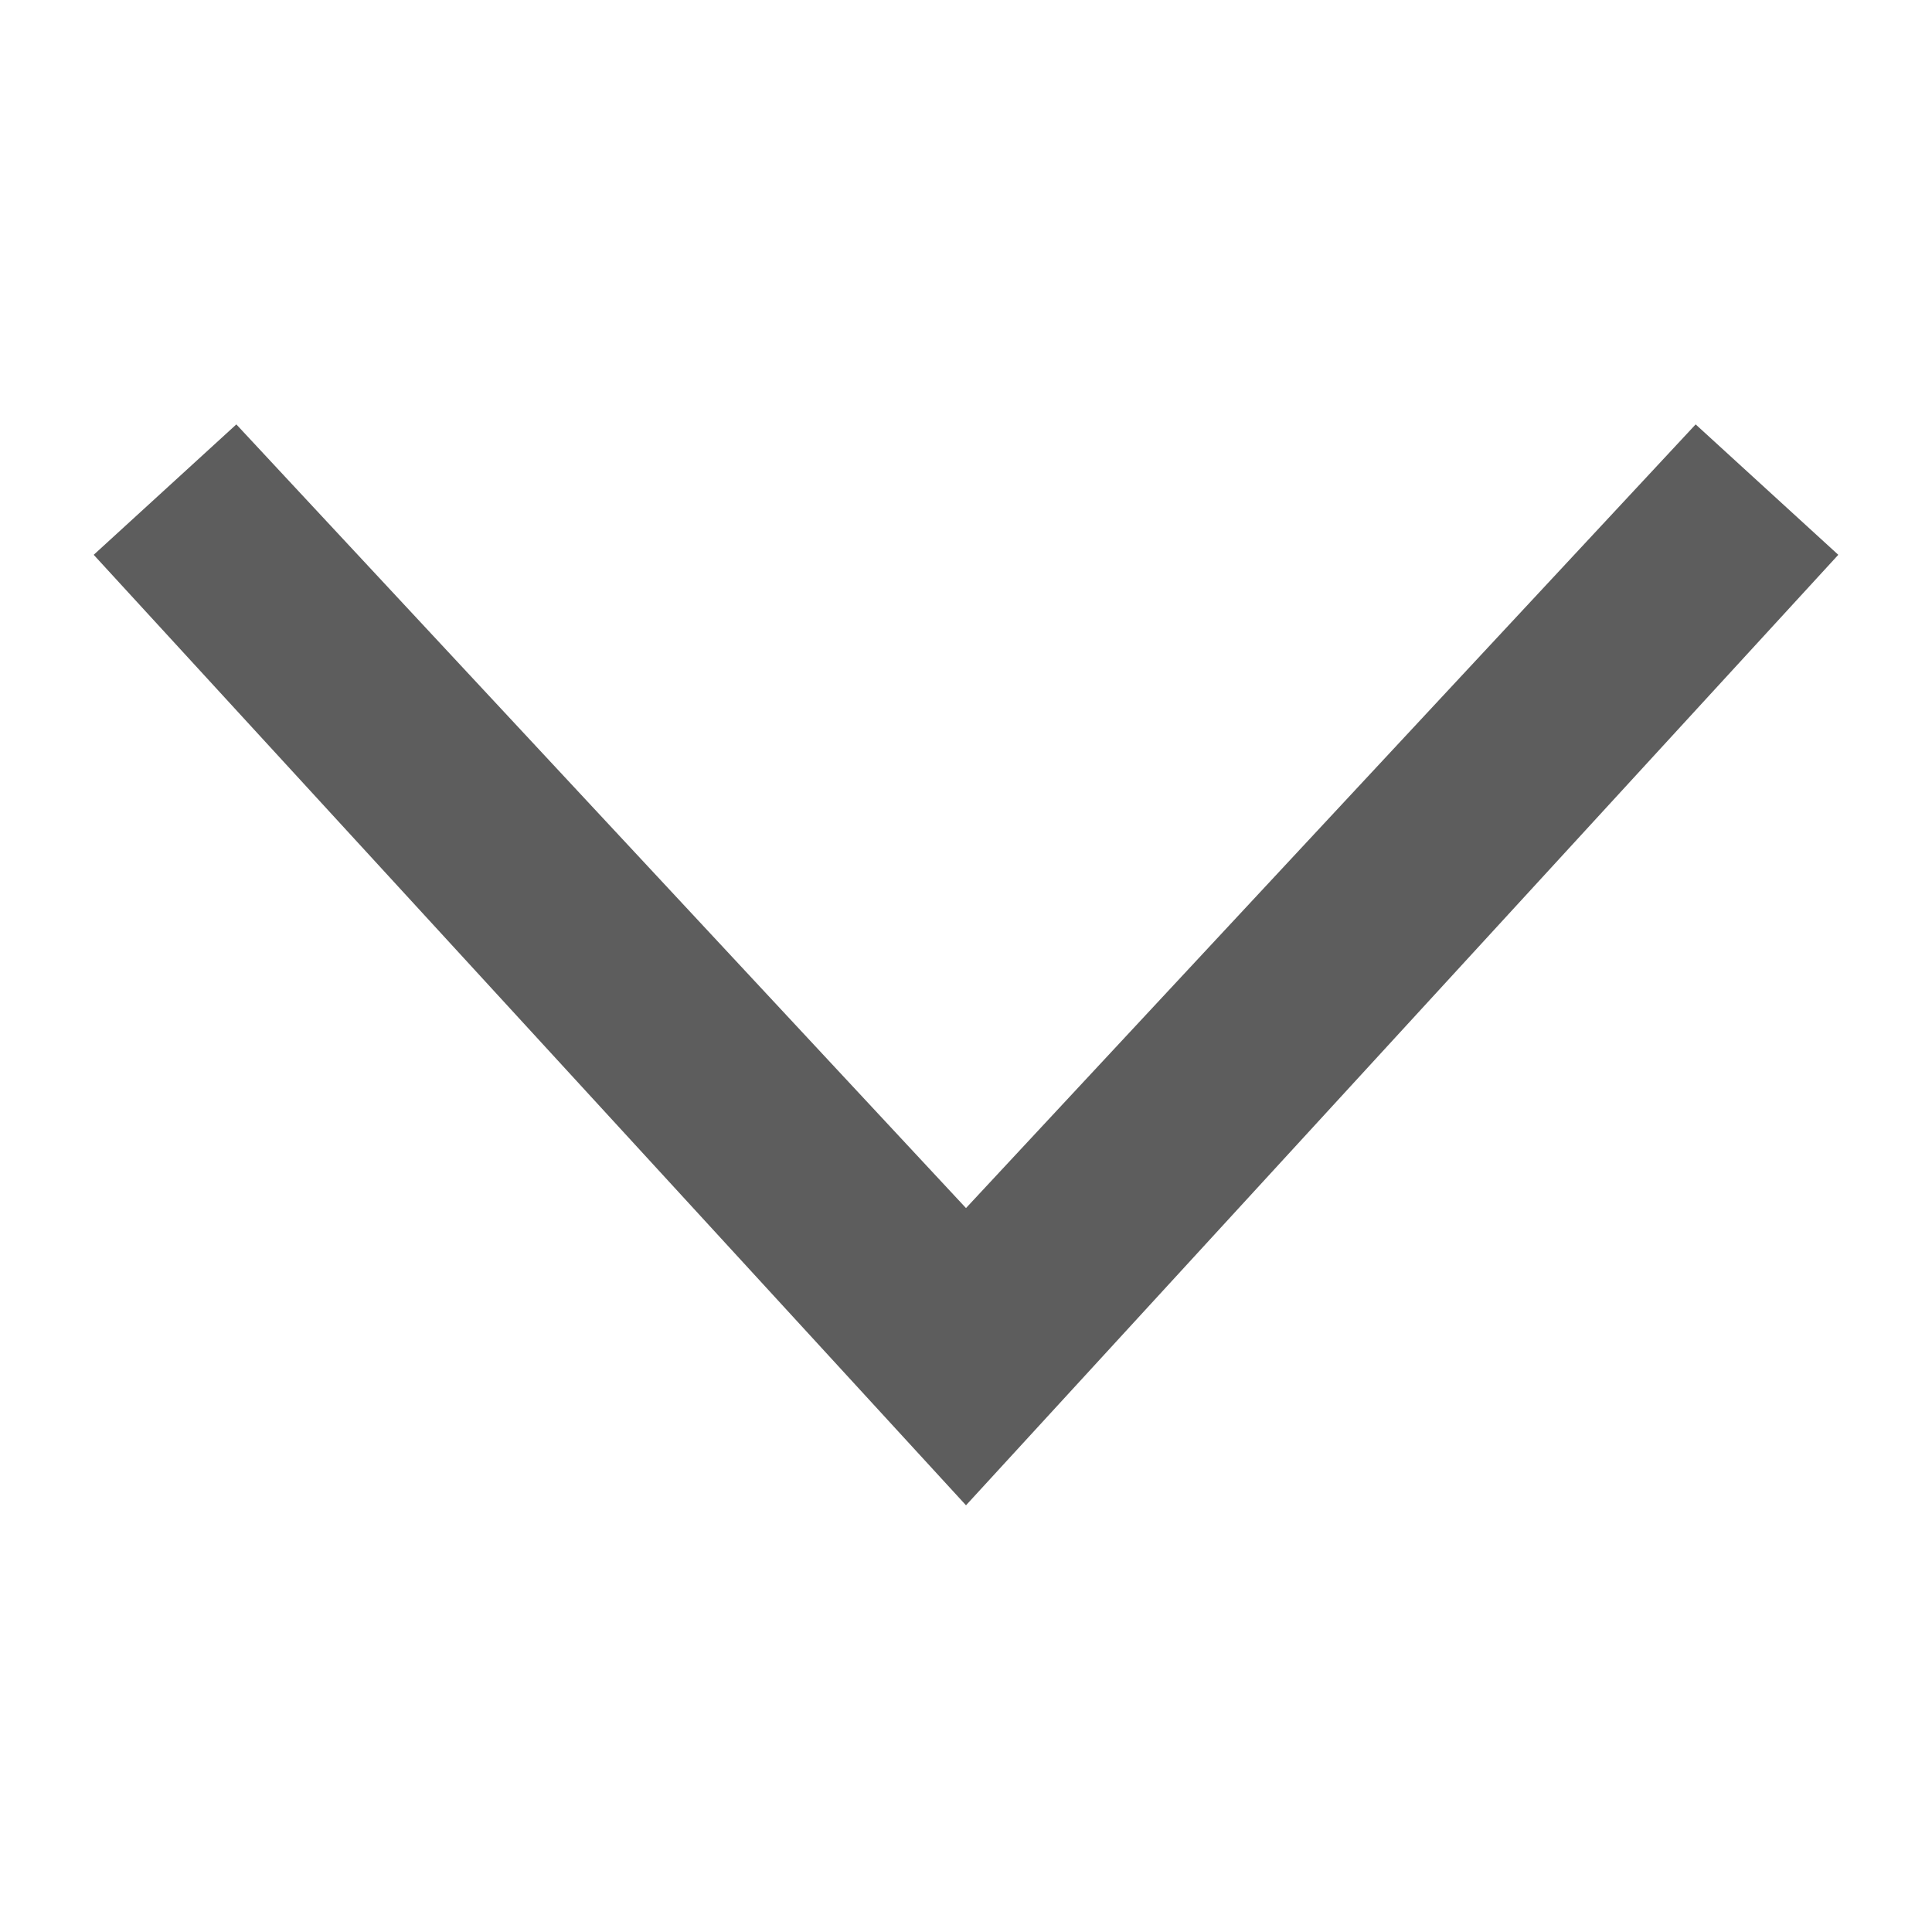
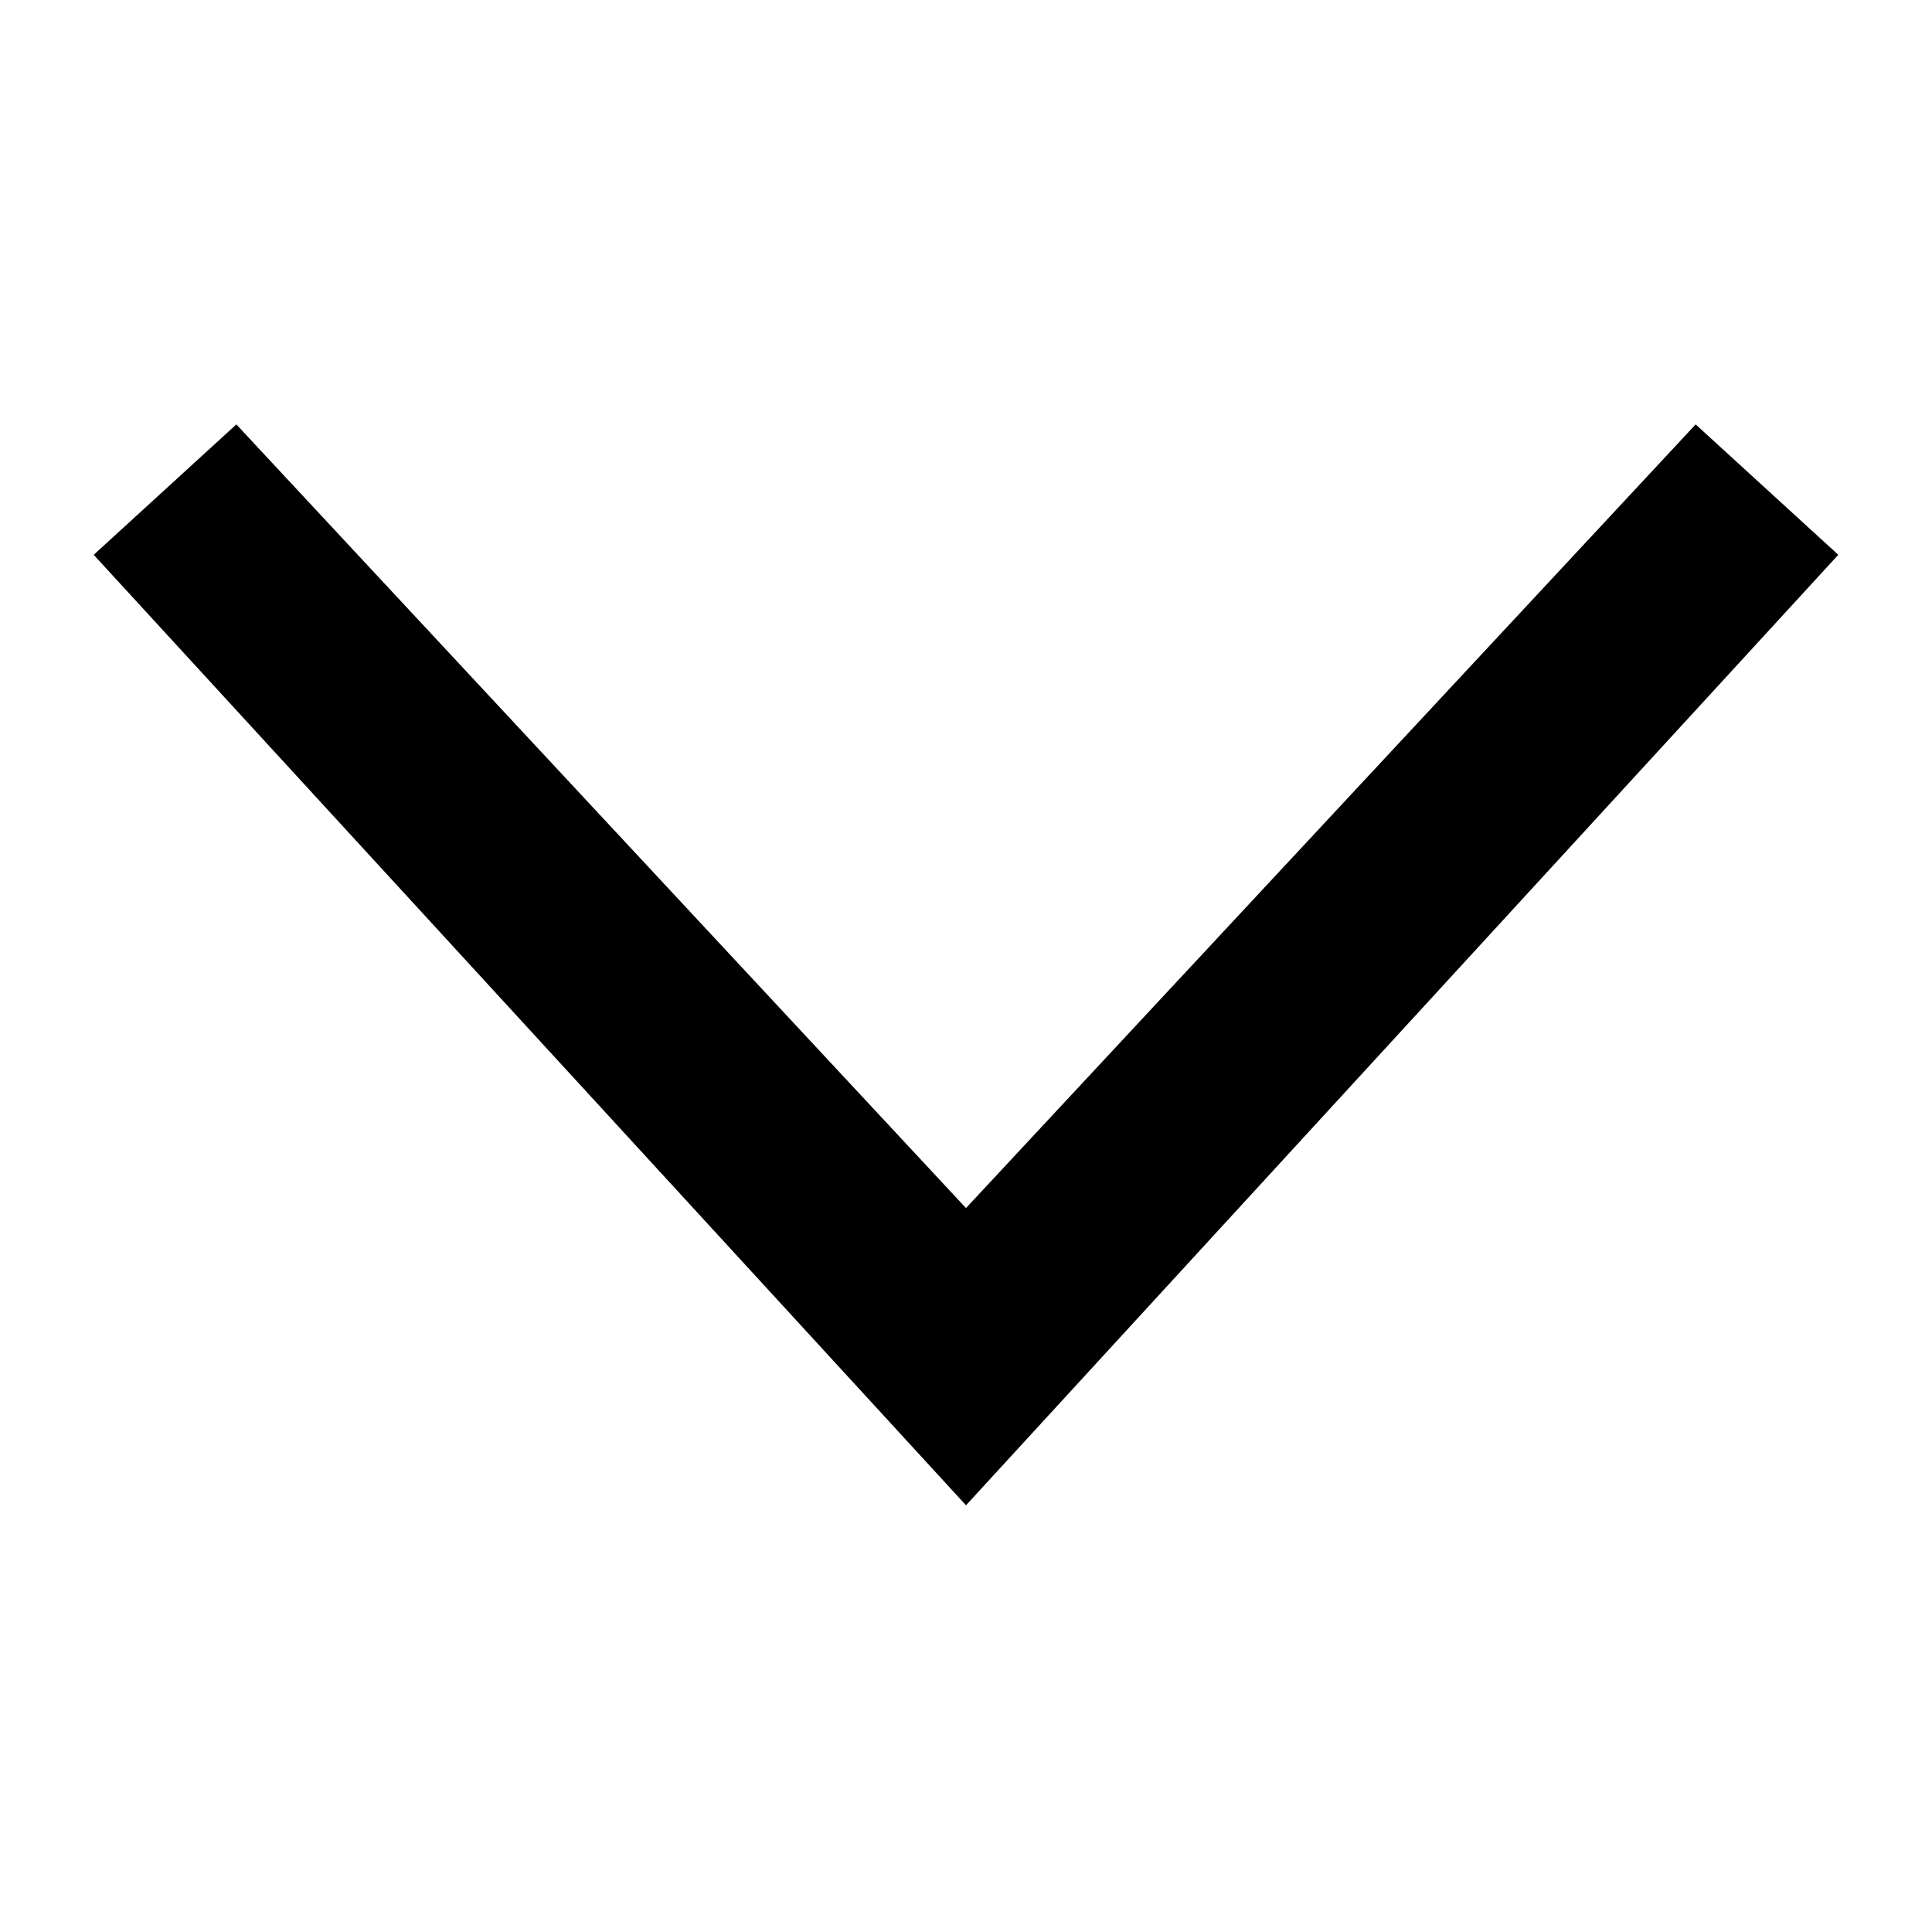
<svg xmlns="http://www.w3.org/2000/svg" width="30" height="30" viewBox="0 0 30 30" id="svg2" version="1.1">
  <defs id="defs4" />
  <g id="layer1" transform="translate(0,-1022.362)">
-     <path style="opacity:1;fill:#5d5d5d;fill-opacity:1;stroke:none;stroke-width:2;stroke-linecap:round;stroke-linejoin:round;stroke-miterlimit:4;stroke-dasharray:none;stroke-dashoffset:0;stroke-opacity:1" d="M 3.67,6.59 1.455,8.615 15,23.374 28.545,8.615 26.33,6.59 15,18.759 Z" transform="translate(0,1022.362)" id="rect4136" />
+     <path style="opacity:1;fill:currentColor;fill-opacity:1;stroke:none;stroke-width:2;stroke-linecap:round;stroke-linejoin:round;stroke-miterlimit:4;stroke-dasharray:none;stroke-dashoffset:0;stroke-opacity:1" d="M 3.67,6.59 1.455,8.615 15,23.374 28.545,8.615 26.33,6.59 15,18.759 Z" transform="translate(0,1022.362)" id="rect4136" />
  </g>
</svg>
